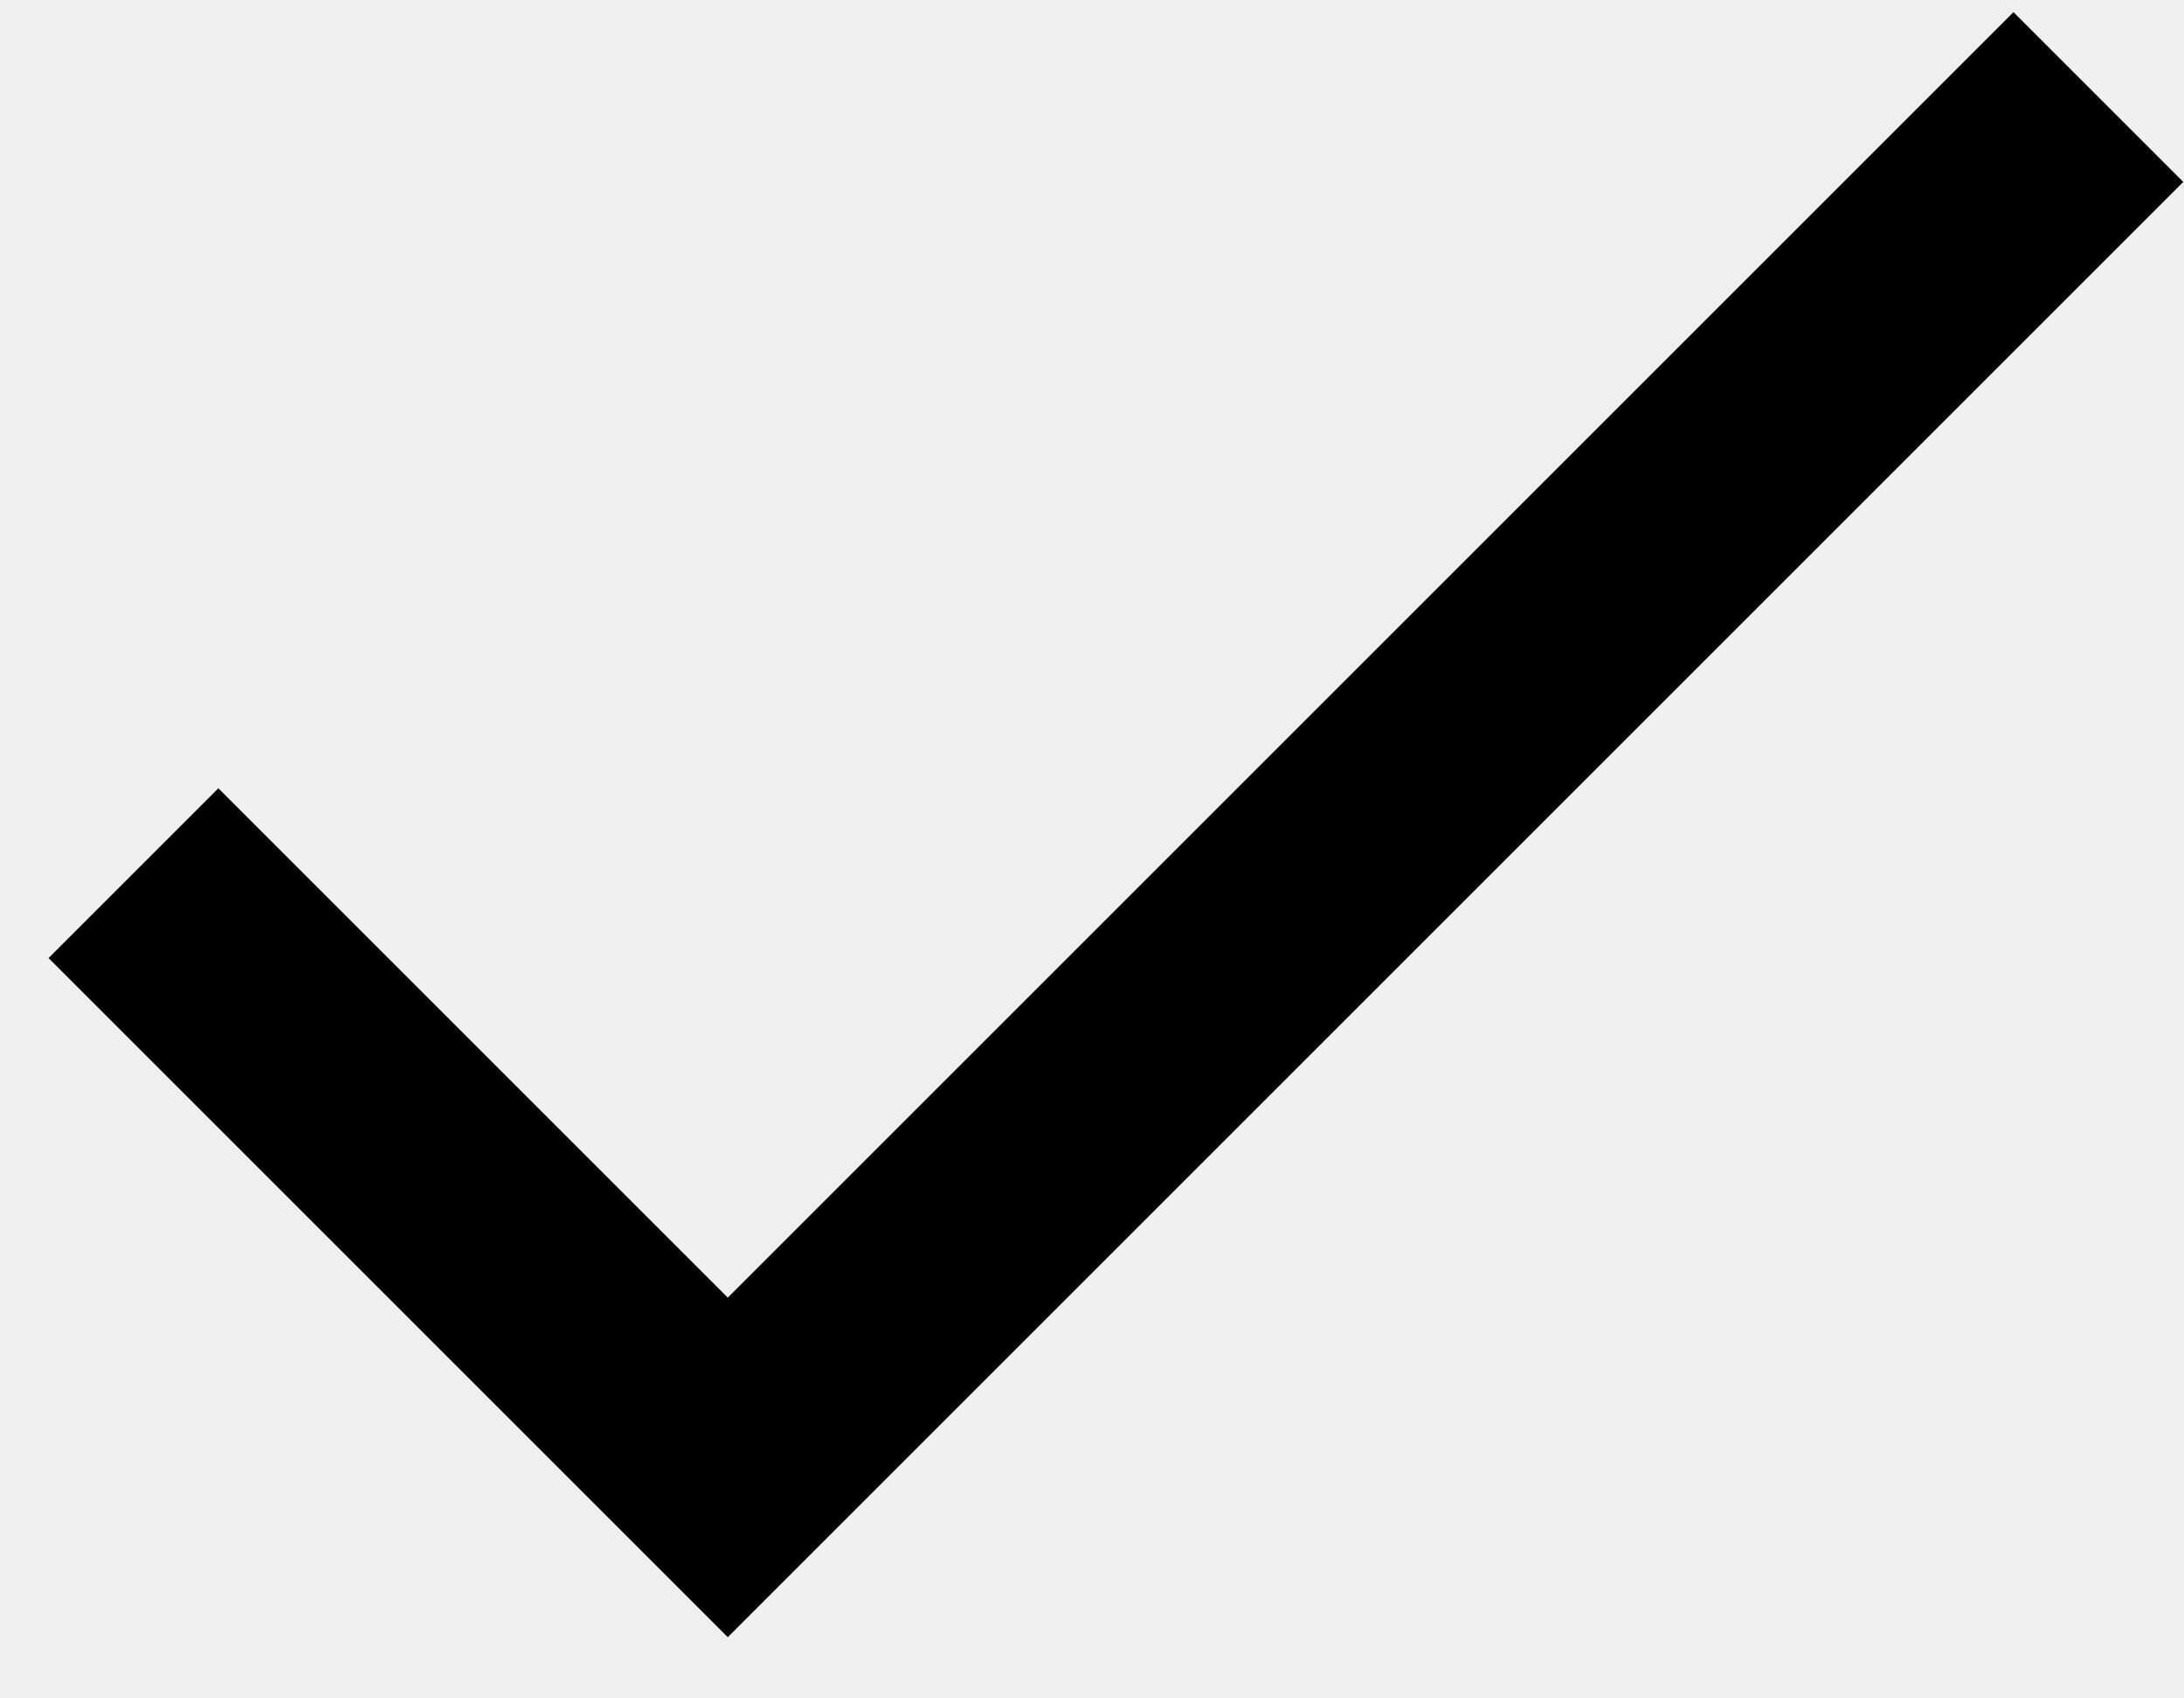
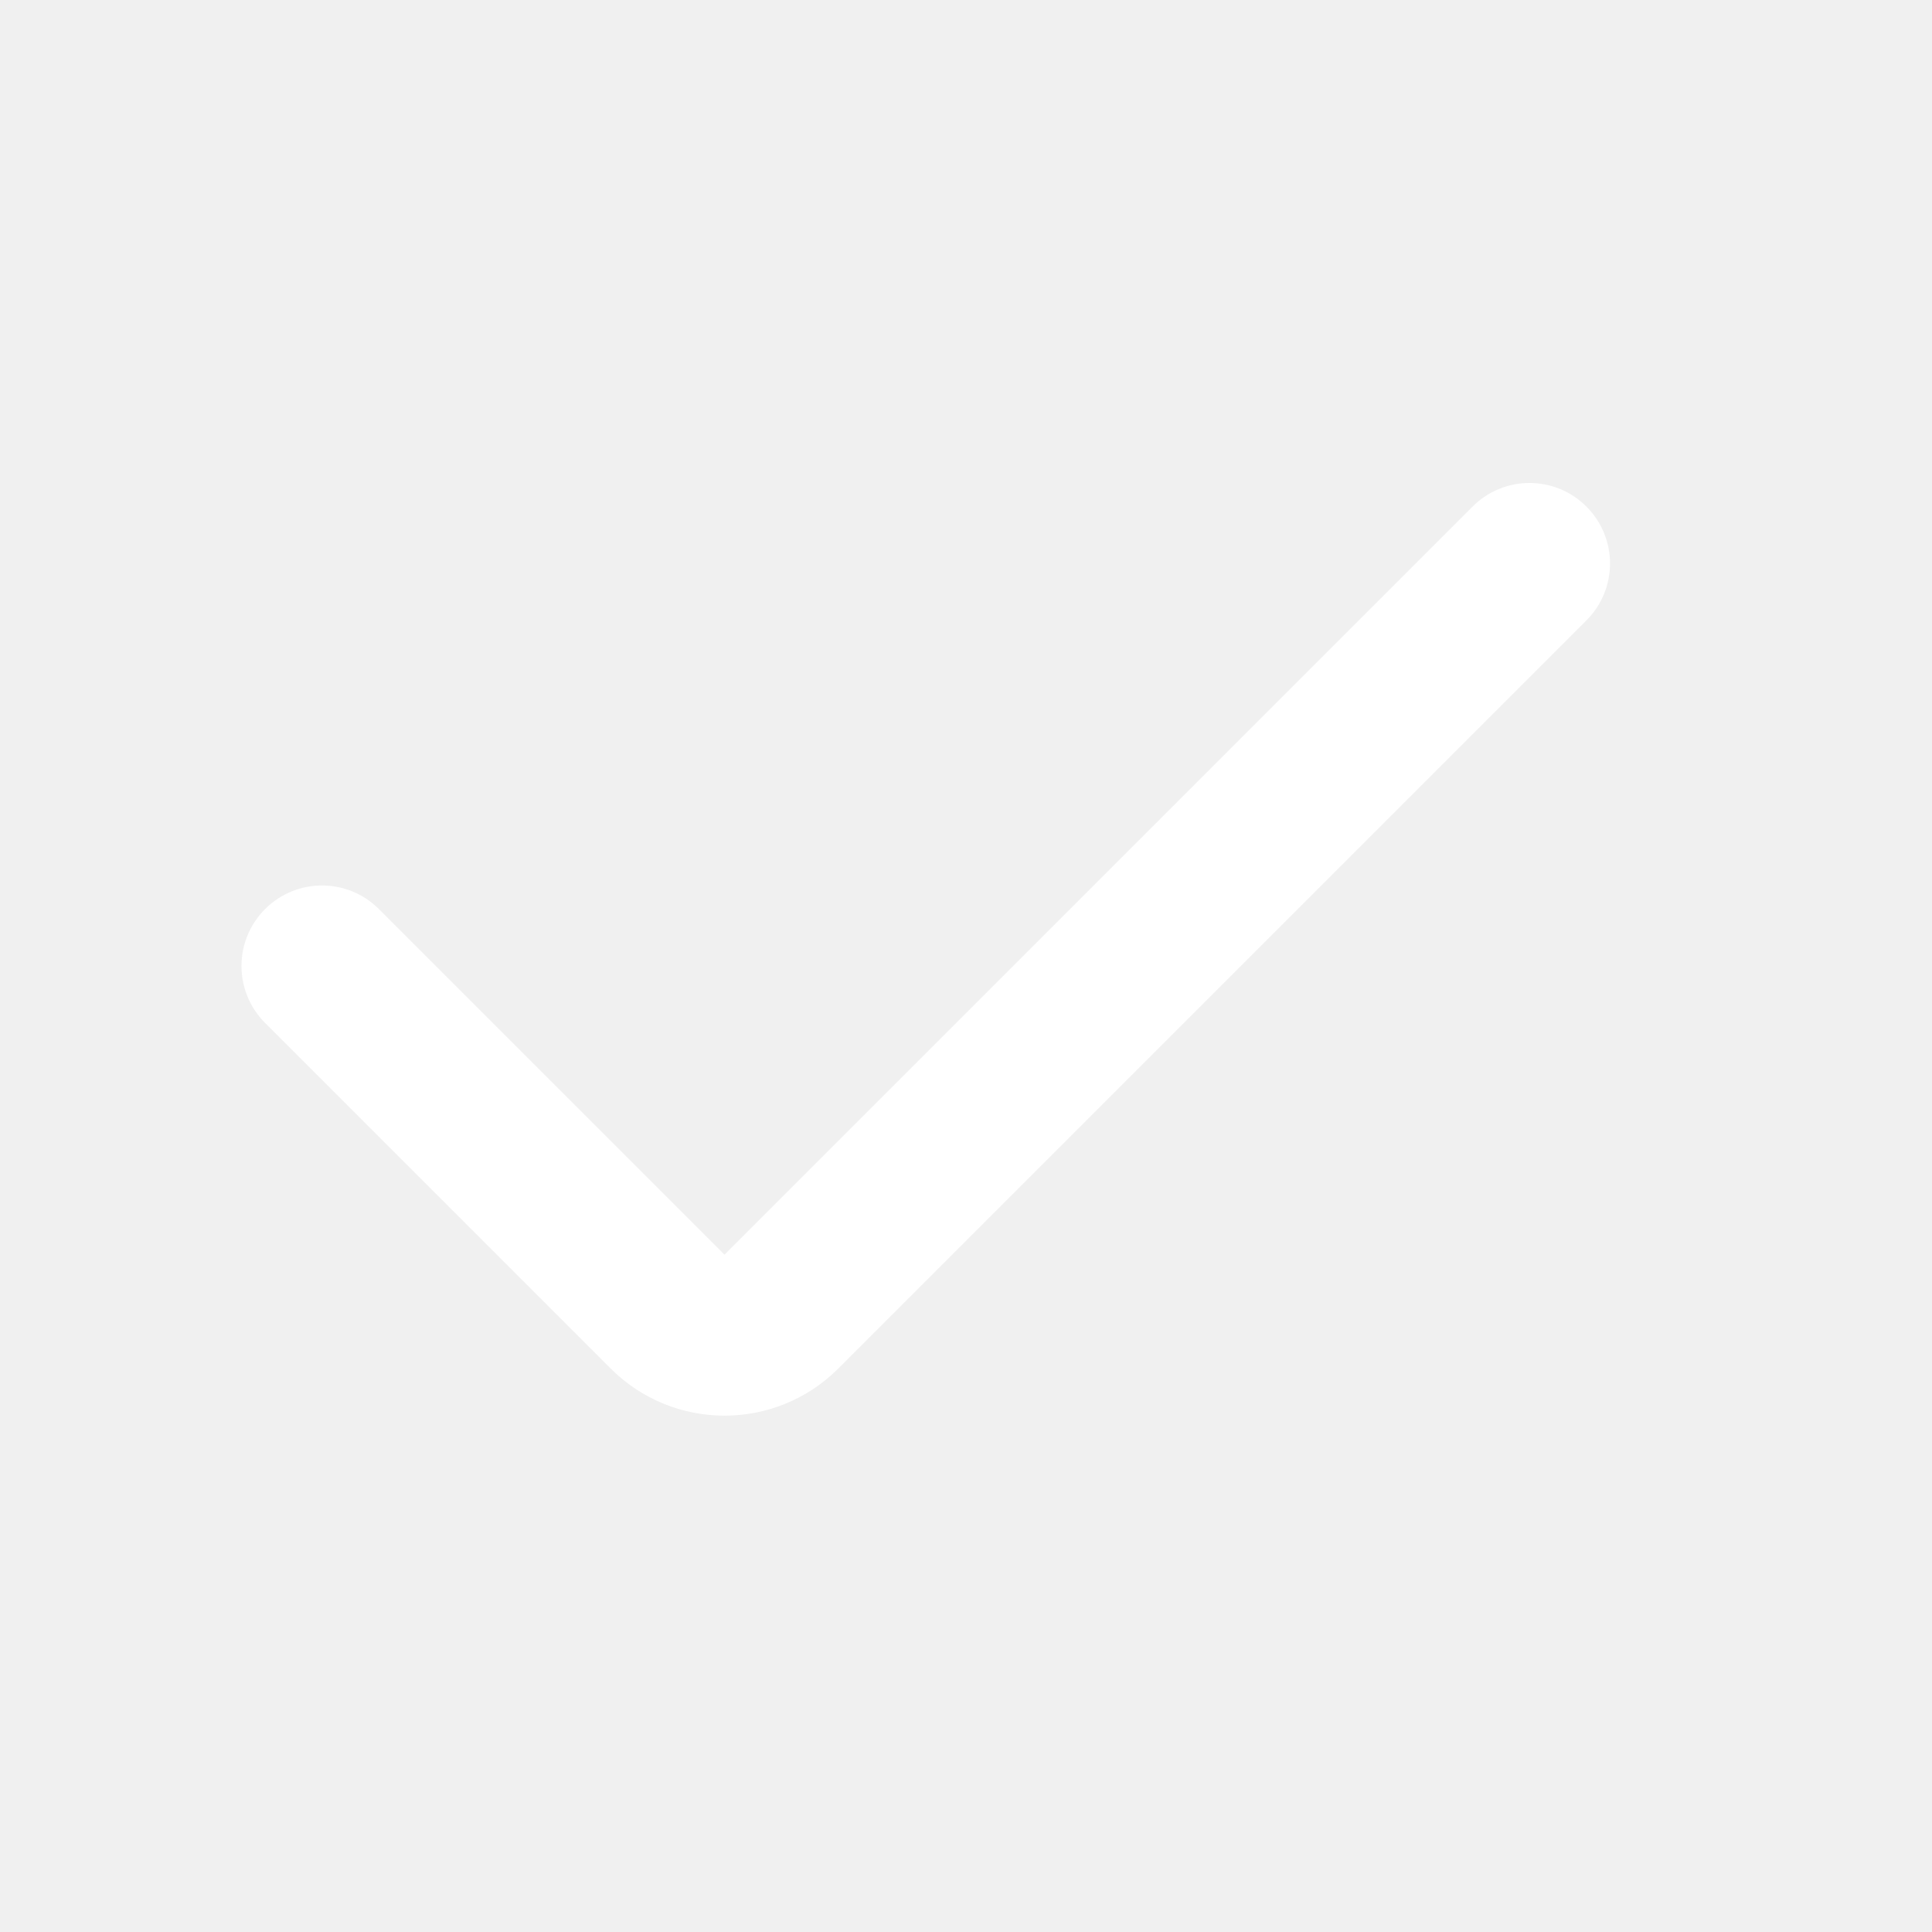
- <svg xmlns="http://www.w3.org/2000/svg" t="1675847336773" class="icon" viewBox="0 0 1317 1024" version="1.1" p-id="3098" width="257.227" height="200">
-   <path d="M438.857 782.629 131.657 475.429 29.257 577.829 438.857 987.429 1316.571 109.714 1214.171 7.314 438.857 782.629Z" fill="#000000" p-id="3099" />
+ <svg xmlns="http://www.w3.org/2000/svg" width="800px" height="800px" viewBox="0 0 24 24" fill="none">
+   <path fill-rule="evenodd" clip-rule="evenodd" stroke-width="20px" d="M19.707 6.293C20.098 6.683 20.098 7.317 19.707 7.707L10.414 17C9.633 17.781 8.367 17.781 7.586 17L3.293 12.707C2.902 12.317 2.902 11.683 3.293 11.293C3.683 10.902 4.317 10.902 4.707 11.293L9 15.586L18.293 6.293C18.683 5.902 19.317 5.902 19.707 6.293Z" fill="#ffffff" />
</svg>
